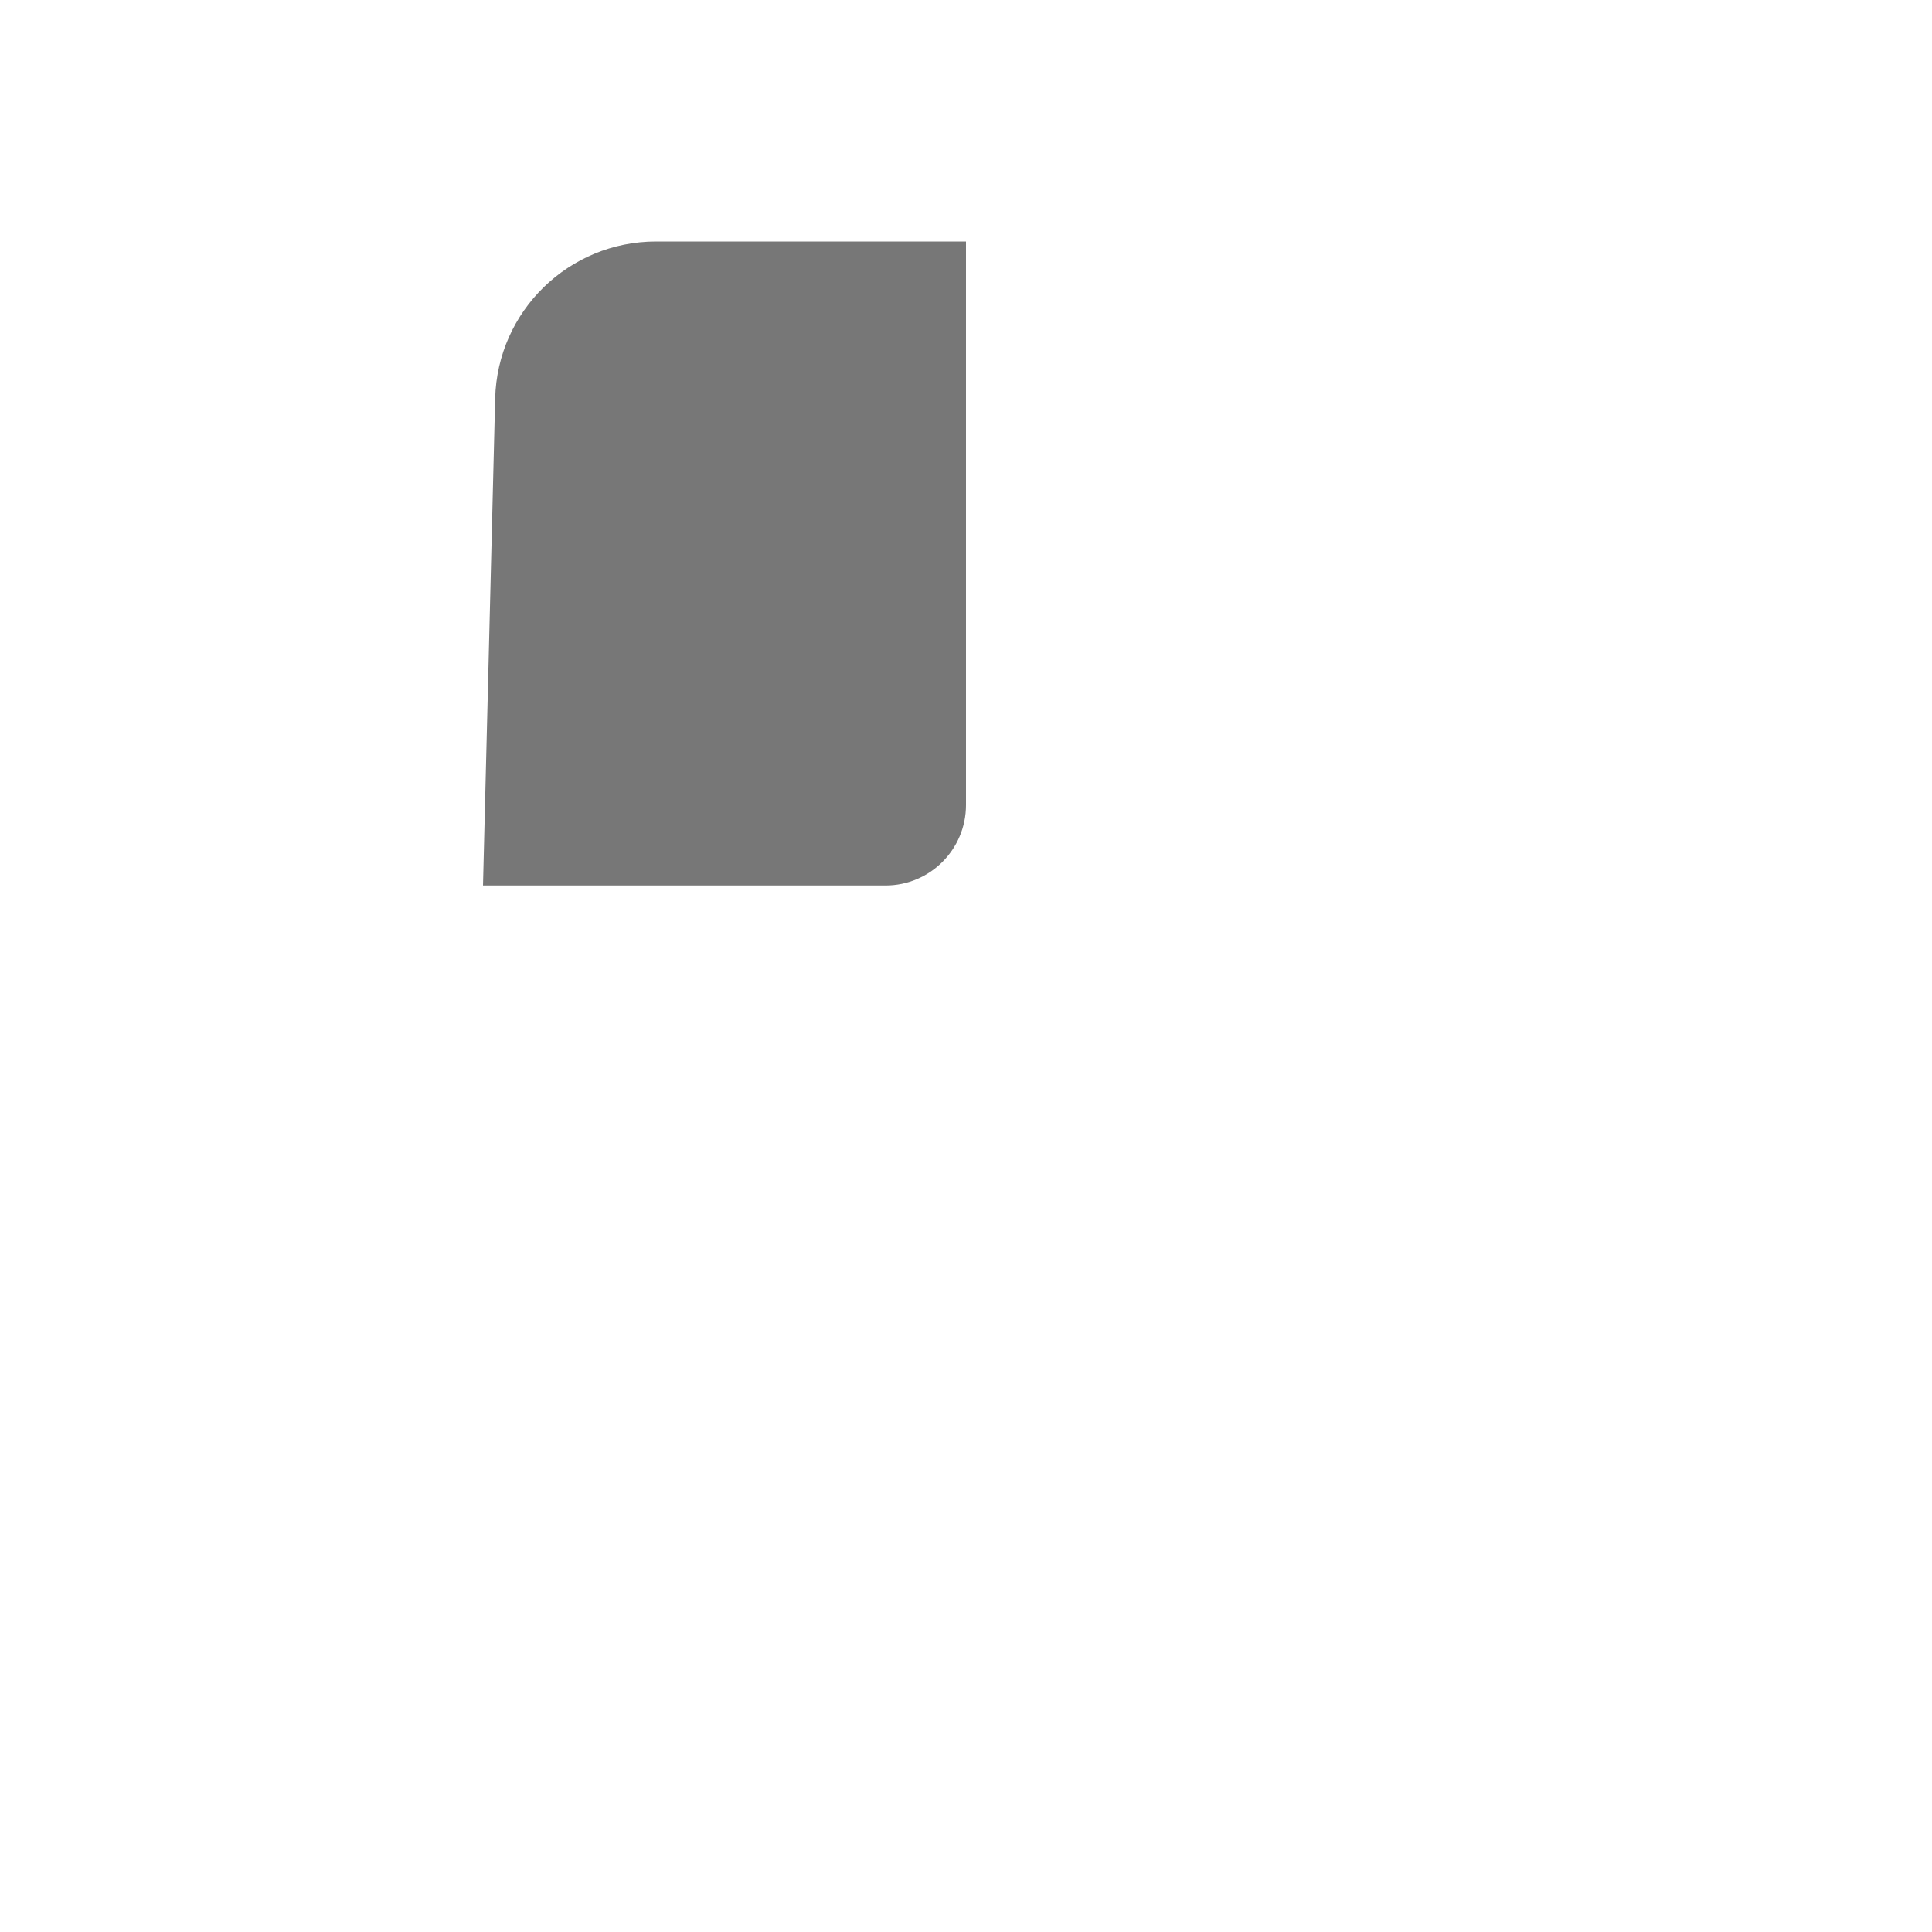
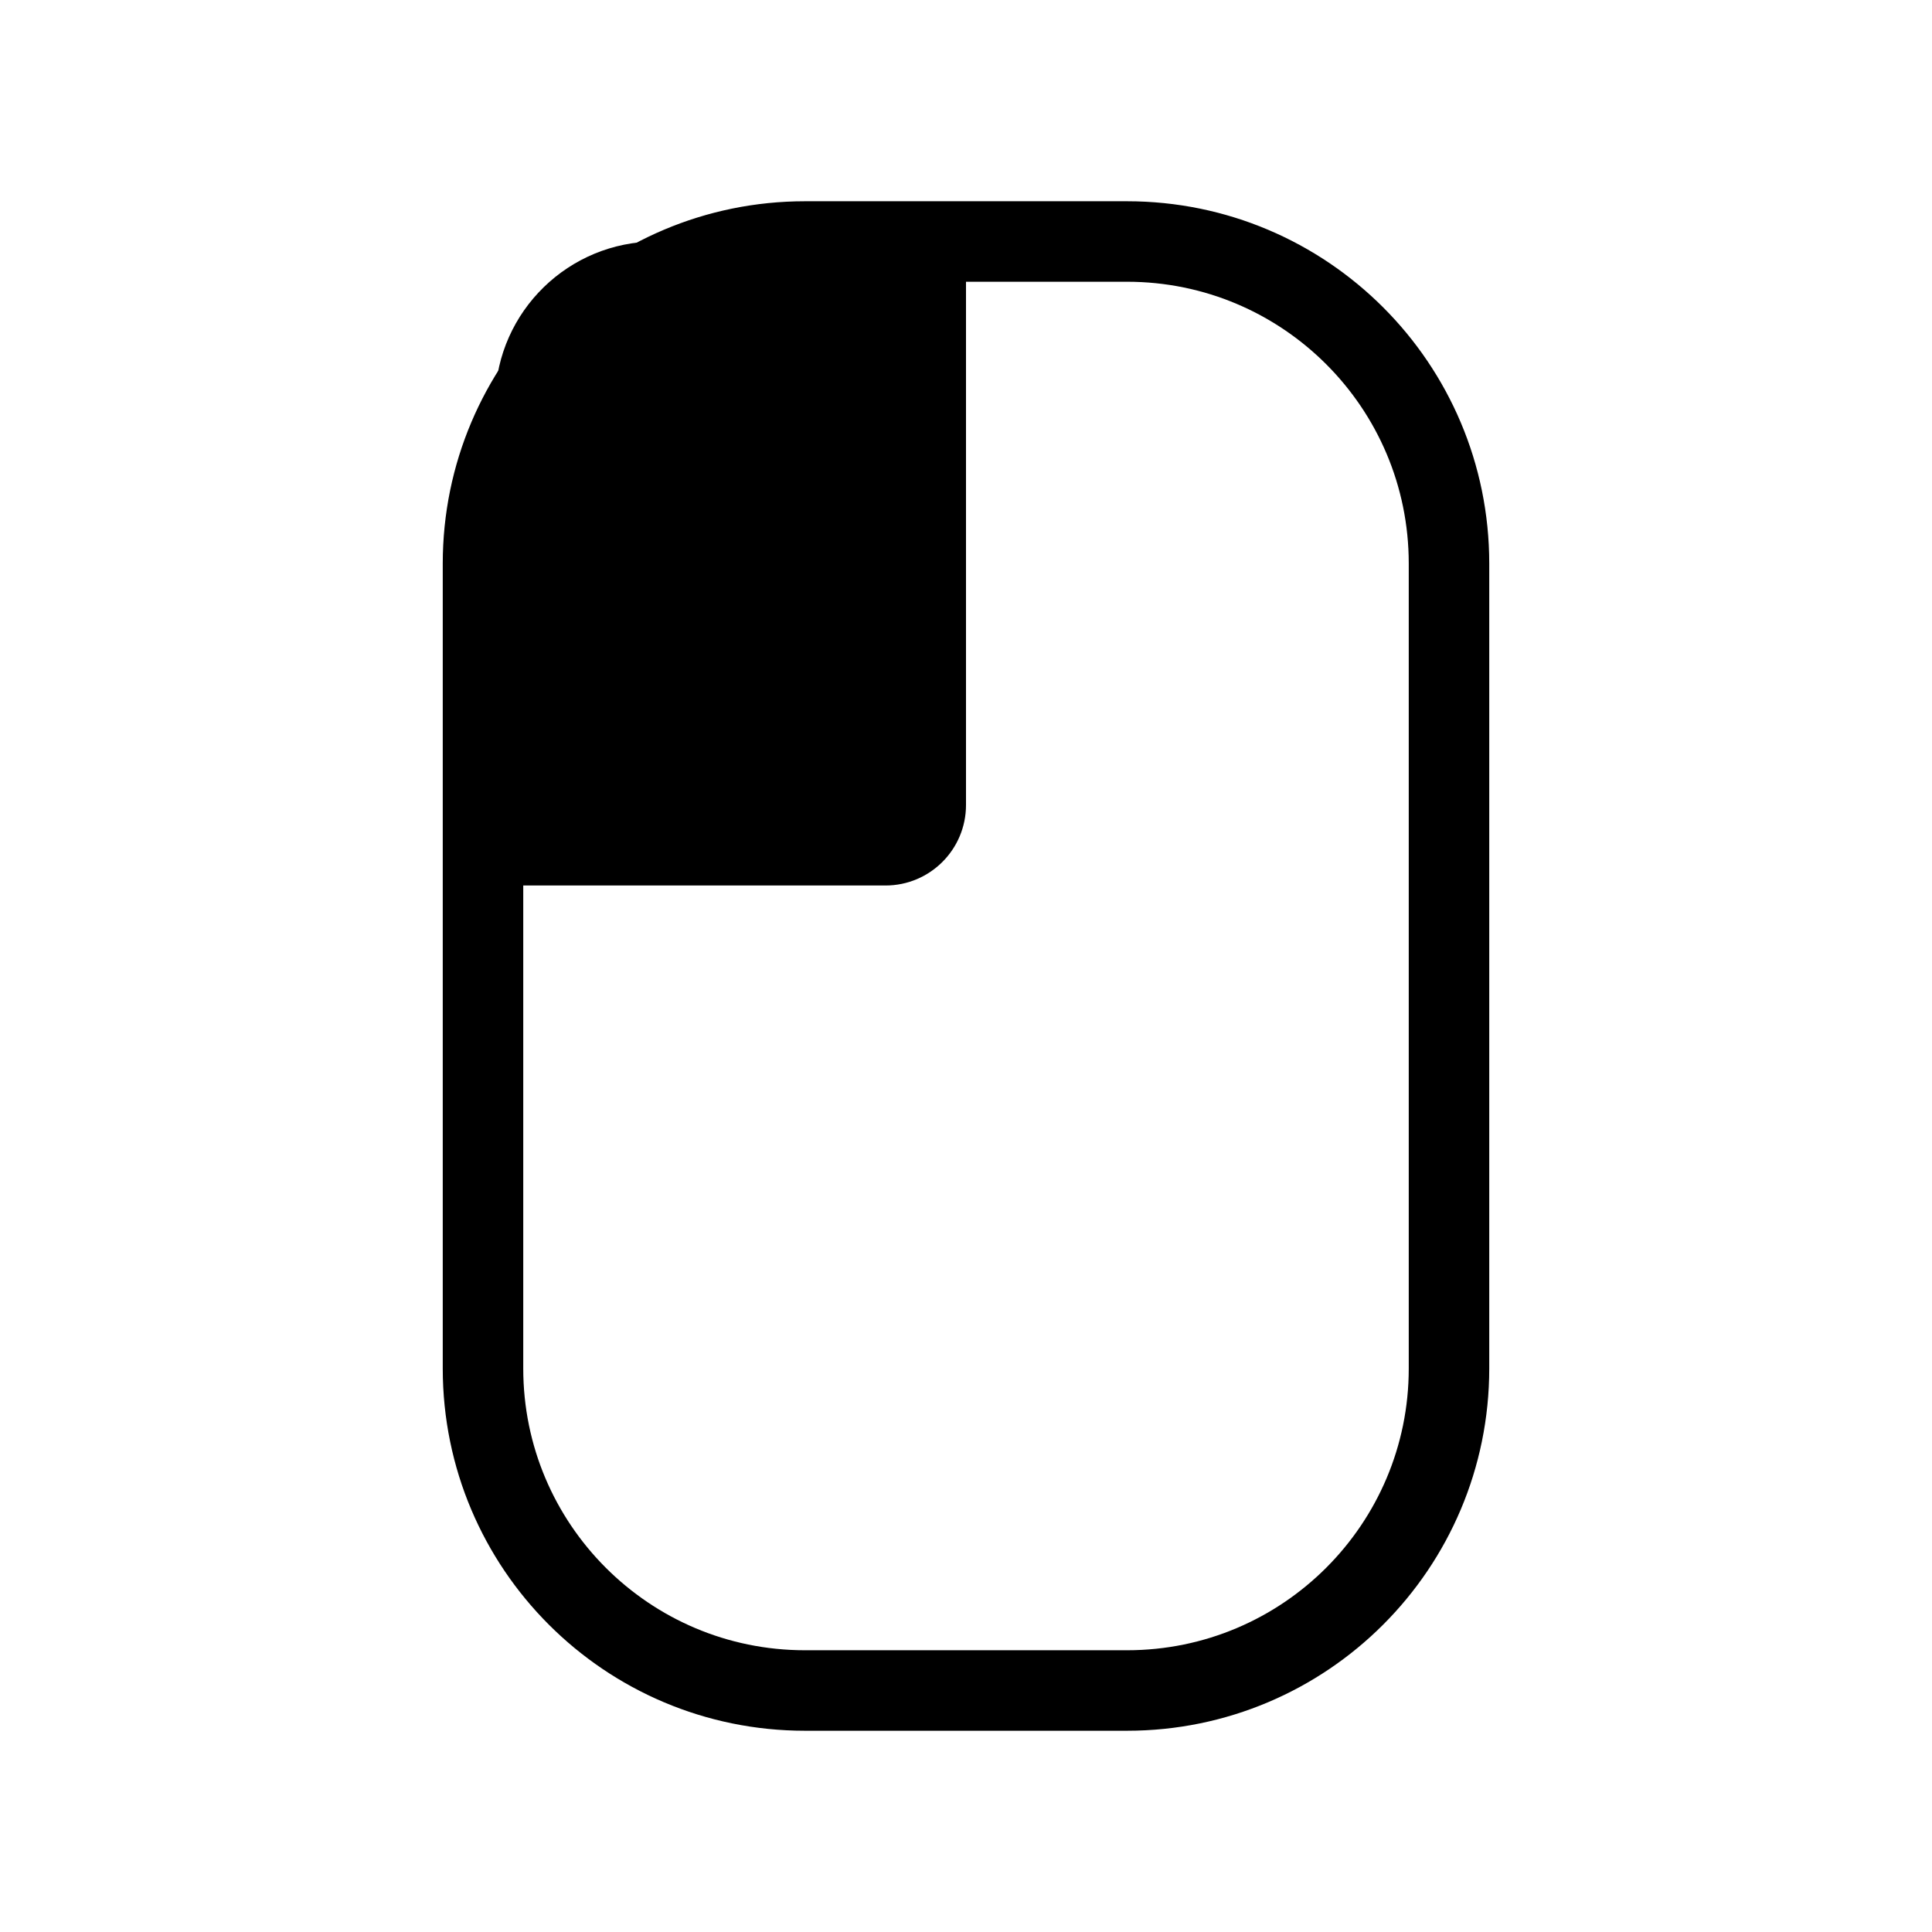
<svg xmlns="http://www.w3.org/2000/svg" fill="none" viewBox="0 0 24 24">
-   <path stroke-linecap="round" stroke-linejoin="round" d="M14 3h-4a4 4 0 0 0-4 4v10a4 4 0 0 0 4 4h4a4 4 0 0 0 4-4V7a4 4 0 0 0-4-4" />
-   <path fill="#777" d="M12 10V3H8.15a2 2 0 0 0-1.999 1.95L6 11h5a1 1 0 0 0 1-1" />
+   <path stroke="currentColor" stroke-linecap="round" stroke-linejoin="round" d="M14 3h-4a4 4 0 0 0-4 4v10a4 4 0 0 0 4 4h4a4 4 0 0 0 4-4V7a4 4 0 0 0-4-4" />
+   <path fill="currentColor" d="M12 10V3H8.15a2 2 0 0 0-1.999 1.95L6 11h5a1 1 0 0 0 1-1" />
</svg>
